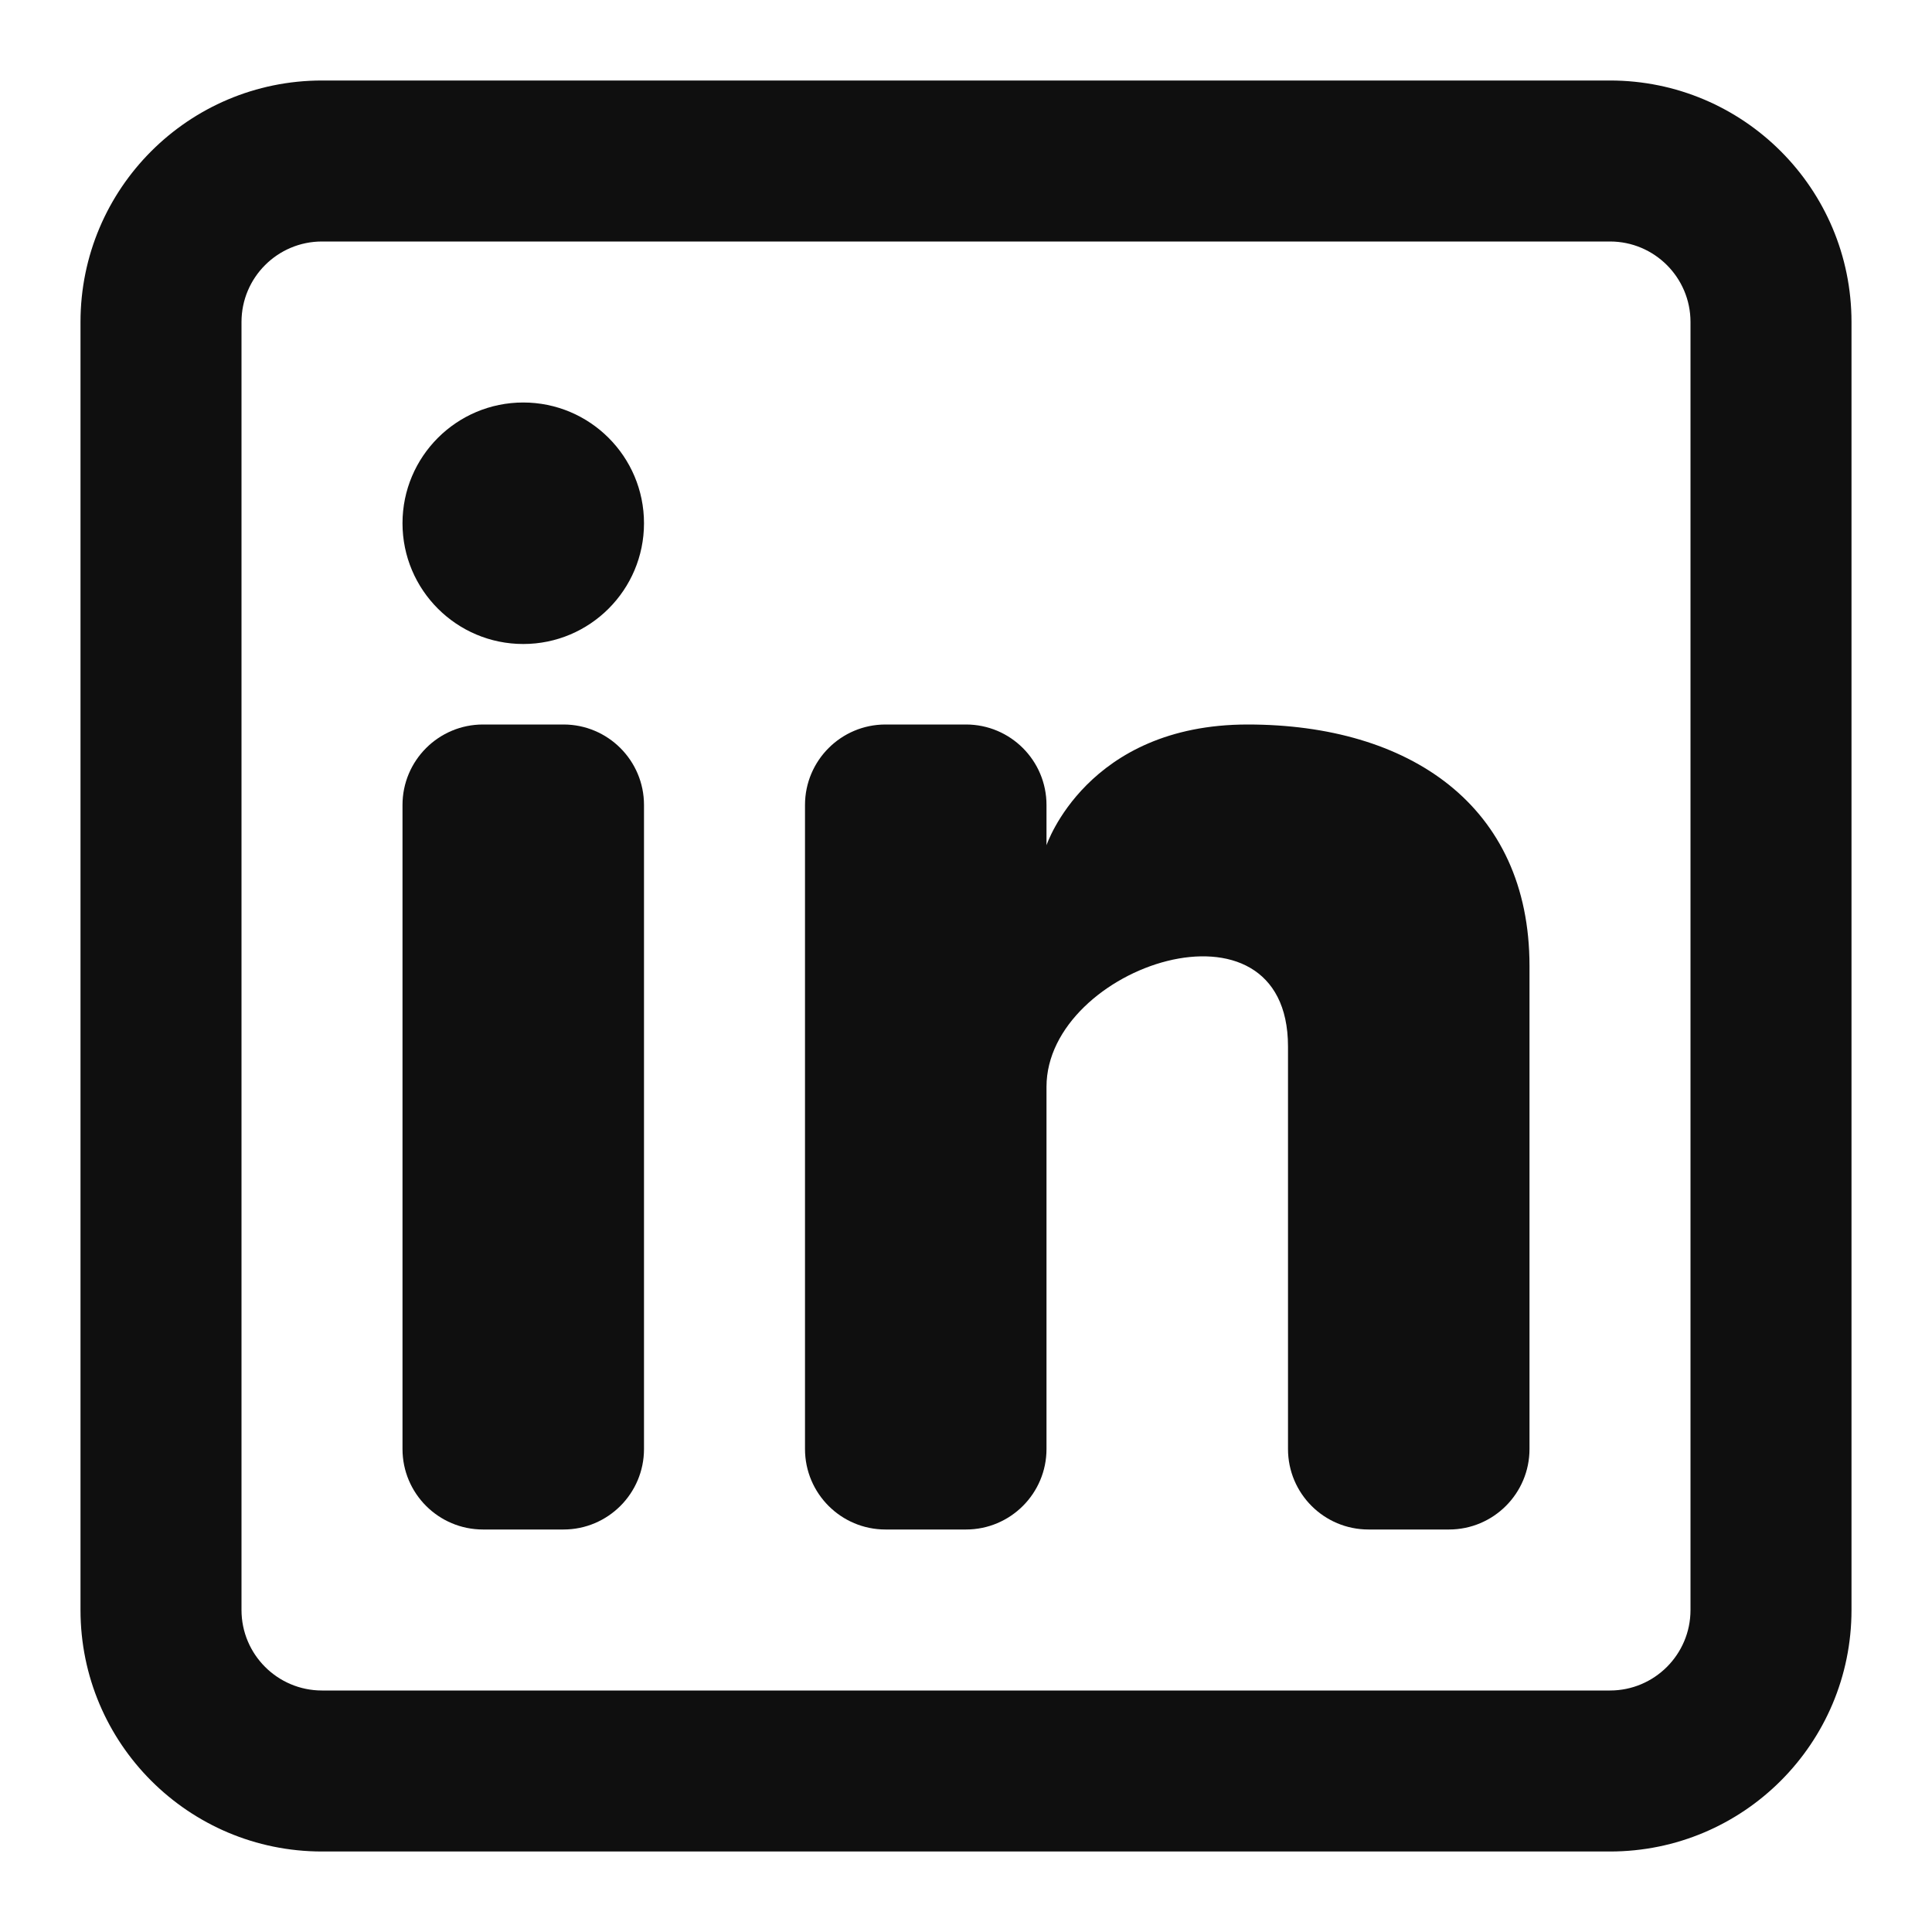
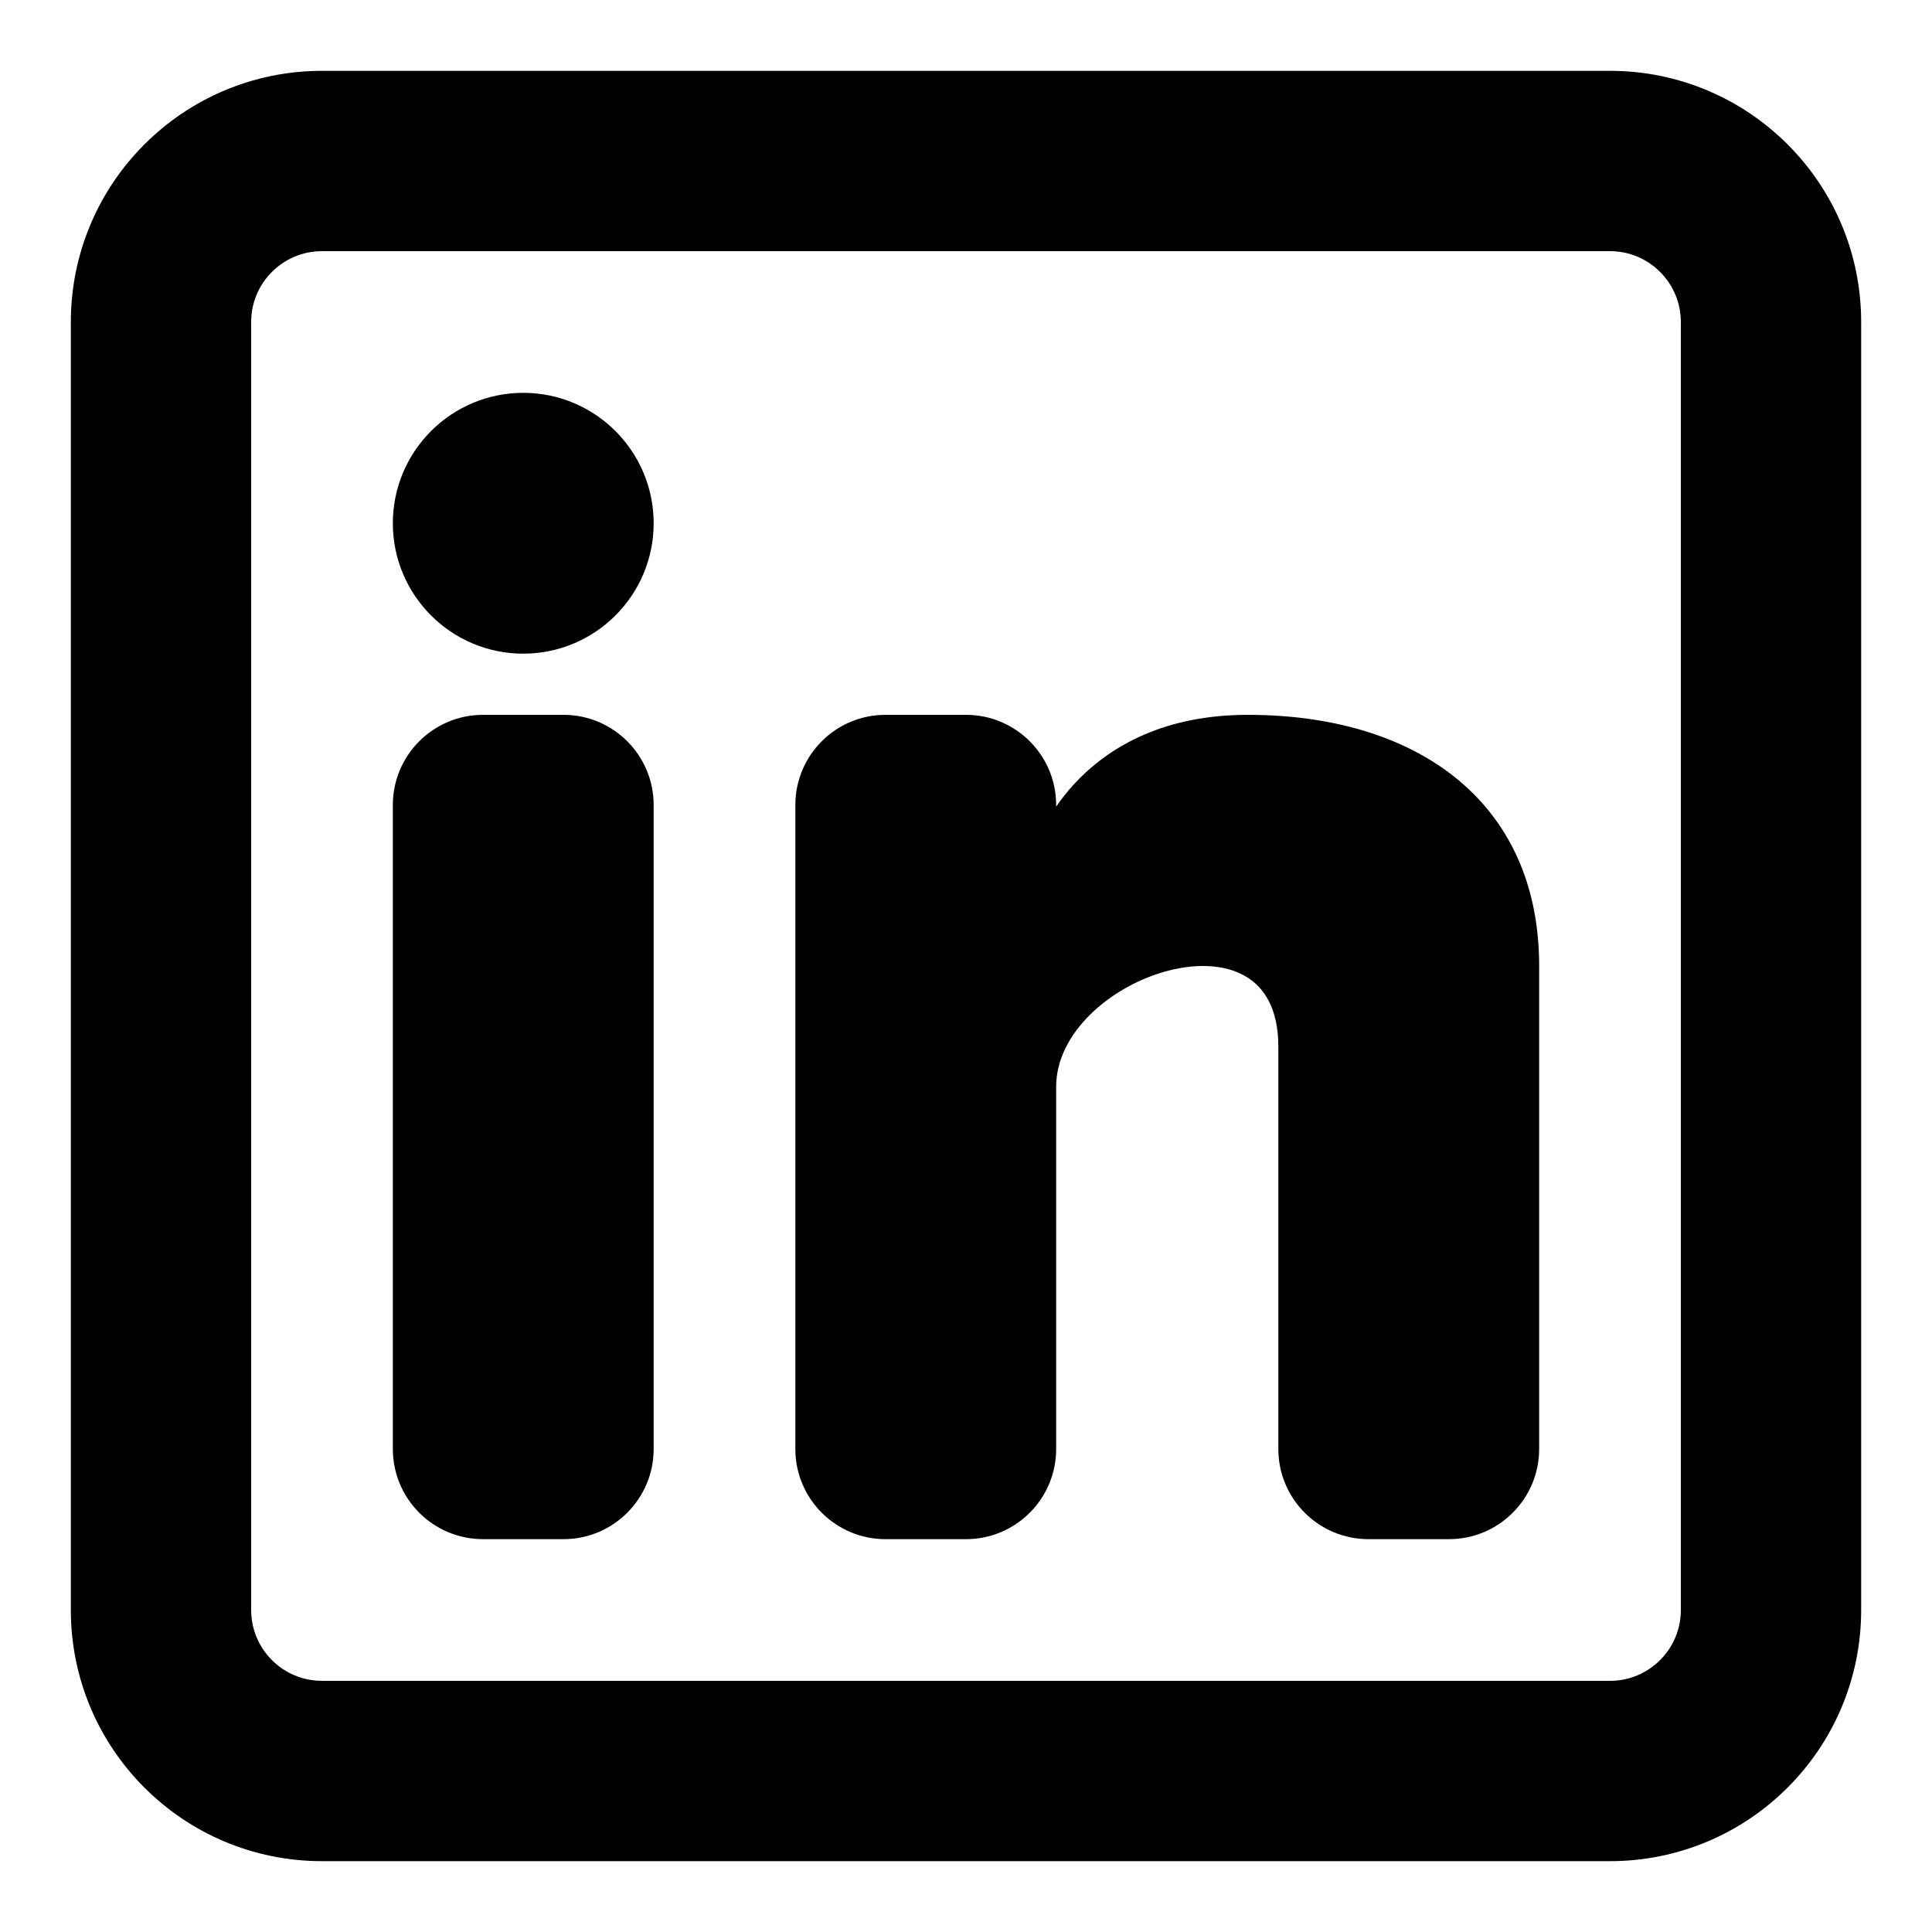
- <svg xmlns="http://www.w3.org/2000/svg" width="800px" height="800px" viewBox="0 0 24 24" fill="none">
-   <path d="M6.5 8C7.328 8 8 7.328 8 6.5C8 5.672 7.328 5 6.5 5C5.672 5 5 5.672 5 6.5C5 7.328 5.672 8 6.5 8Z" fill="#0F0F0F" />
-   <path d="M5 10C5 9.448 5.448 9 6 9H7C7.552 9 8 9.448 8 10V18C8 18.552 7.552 19 7 19H6C5.448 19 5 18.552 5 18V10Z" fill="#0F0F0F" />
-   <path d="M11 19H12C12.552 19 13 18.552 13 18V13.5C13 12 16 11 16 13V18C16 18.553 16.448 19 17 19H18C18.552 19 19 18.552 19 18V12C19 10 17.5 9 15.5 9C13.5 9 13 10.5 13 10.5V10C13 9.448 12.552 9 12 9H11C10.448 9 10 9.448 10 10V18C10 18.552 10.448 19 11 19Z" fill="#0F0F0F" />
-   <path fill-rule="evenodd" clip-rule="evenodd" d="M20 1C21.657 1 23 2.343 23 4V20C23 21.657 21.657 23 20 23H4C2.343 23 1 21.657 1 20V4C1 2.343 2.343 1 4 1H20ZM20 3C20.552 3 21 3.448 21 4V20C21 20.552 20.552 21 20 21H4C3.448 21 3 20.552 3 20V4C3 3.448 3.448 3 4 3H20Z" fill="#0F0F0F" />
+ <svg xmlns="http://www.w3.org/2000/svg" width="800px" height="800px" viewBox="0 0 24 24" fill="none" stroke="#000000" stroke-width="0.24">
+   <g id="SVGRepo_bgCarrier" stroke-width="0" />
+   <g id="SVGRepo_tracerCarrier" stroke-linecap="round" stroke-linejoin="round" />
+   <g id="SVGRepo_iconCarrier">
+     <path d="M6.5 8C7.328 8 8 7.328 8 6.5C8 5.672 7.328 5 6.5 5C5.672 5 5 5.672 5 6.5C5 7.328 5.672 8 6.5 8Z" fill="#000000" />
+     <path d="M5 10C5 9.448 5.448 9 6 9H7C7.552 9 8 9.448 8 10V18C8 18.552 7.552 19 7 19H6C5.448 19 5 18.552 5 18V10Z" fill="#000000" />
+     <path d="M11 19H12C12.552 19 13 18.552 13 18V13.5C13 12 16 11 16 13V18C16 18.553 16.448 19 17 19H18C18.552 19 19 18.552 19 18V12C19 10 17.5 9 15.5 9C13.5 9 13 10.5 13 10.5V10C13 9.448 12.552 9 12 9H11C10.448 9 10 9.448 10 10V18C10 18.552 10.448 19 11 19Z" fill="#000000" />
+     <path fill-rule="evenodd" clip-rule="evenodd" d="M20 1C21.657 1 23 2.343 23 4V20C23 21.657 21.657 23 20 23H4C2.343 23 1 21.657 1 20V4C1 2.343 2.343 1 4 1H20ZM20 3C20.552 3 21 3.448 21 4V20C21 20.552 20.552 21 20 21H4C3.448 21 3 20.552 3 20V4C3 3.448 3.448 3 4 3H20Z" fill="#000000" />
+   </g>
</svg>
